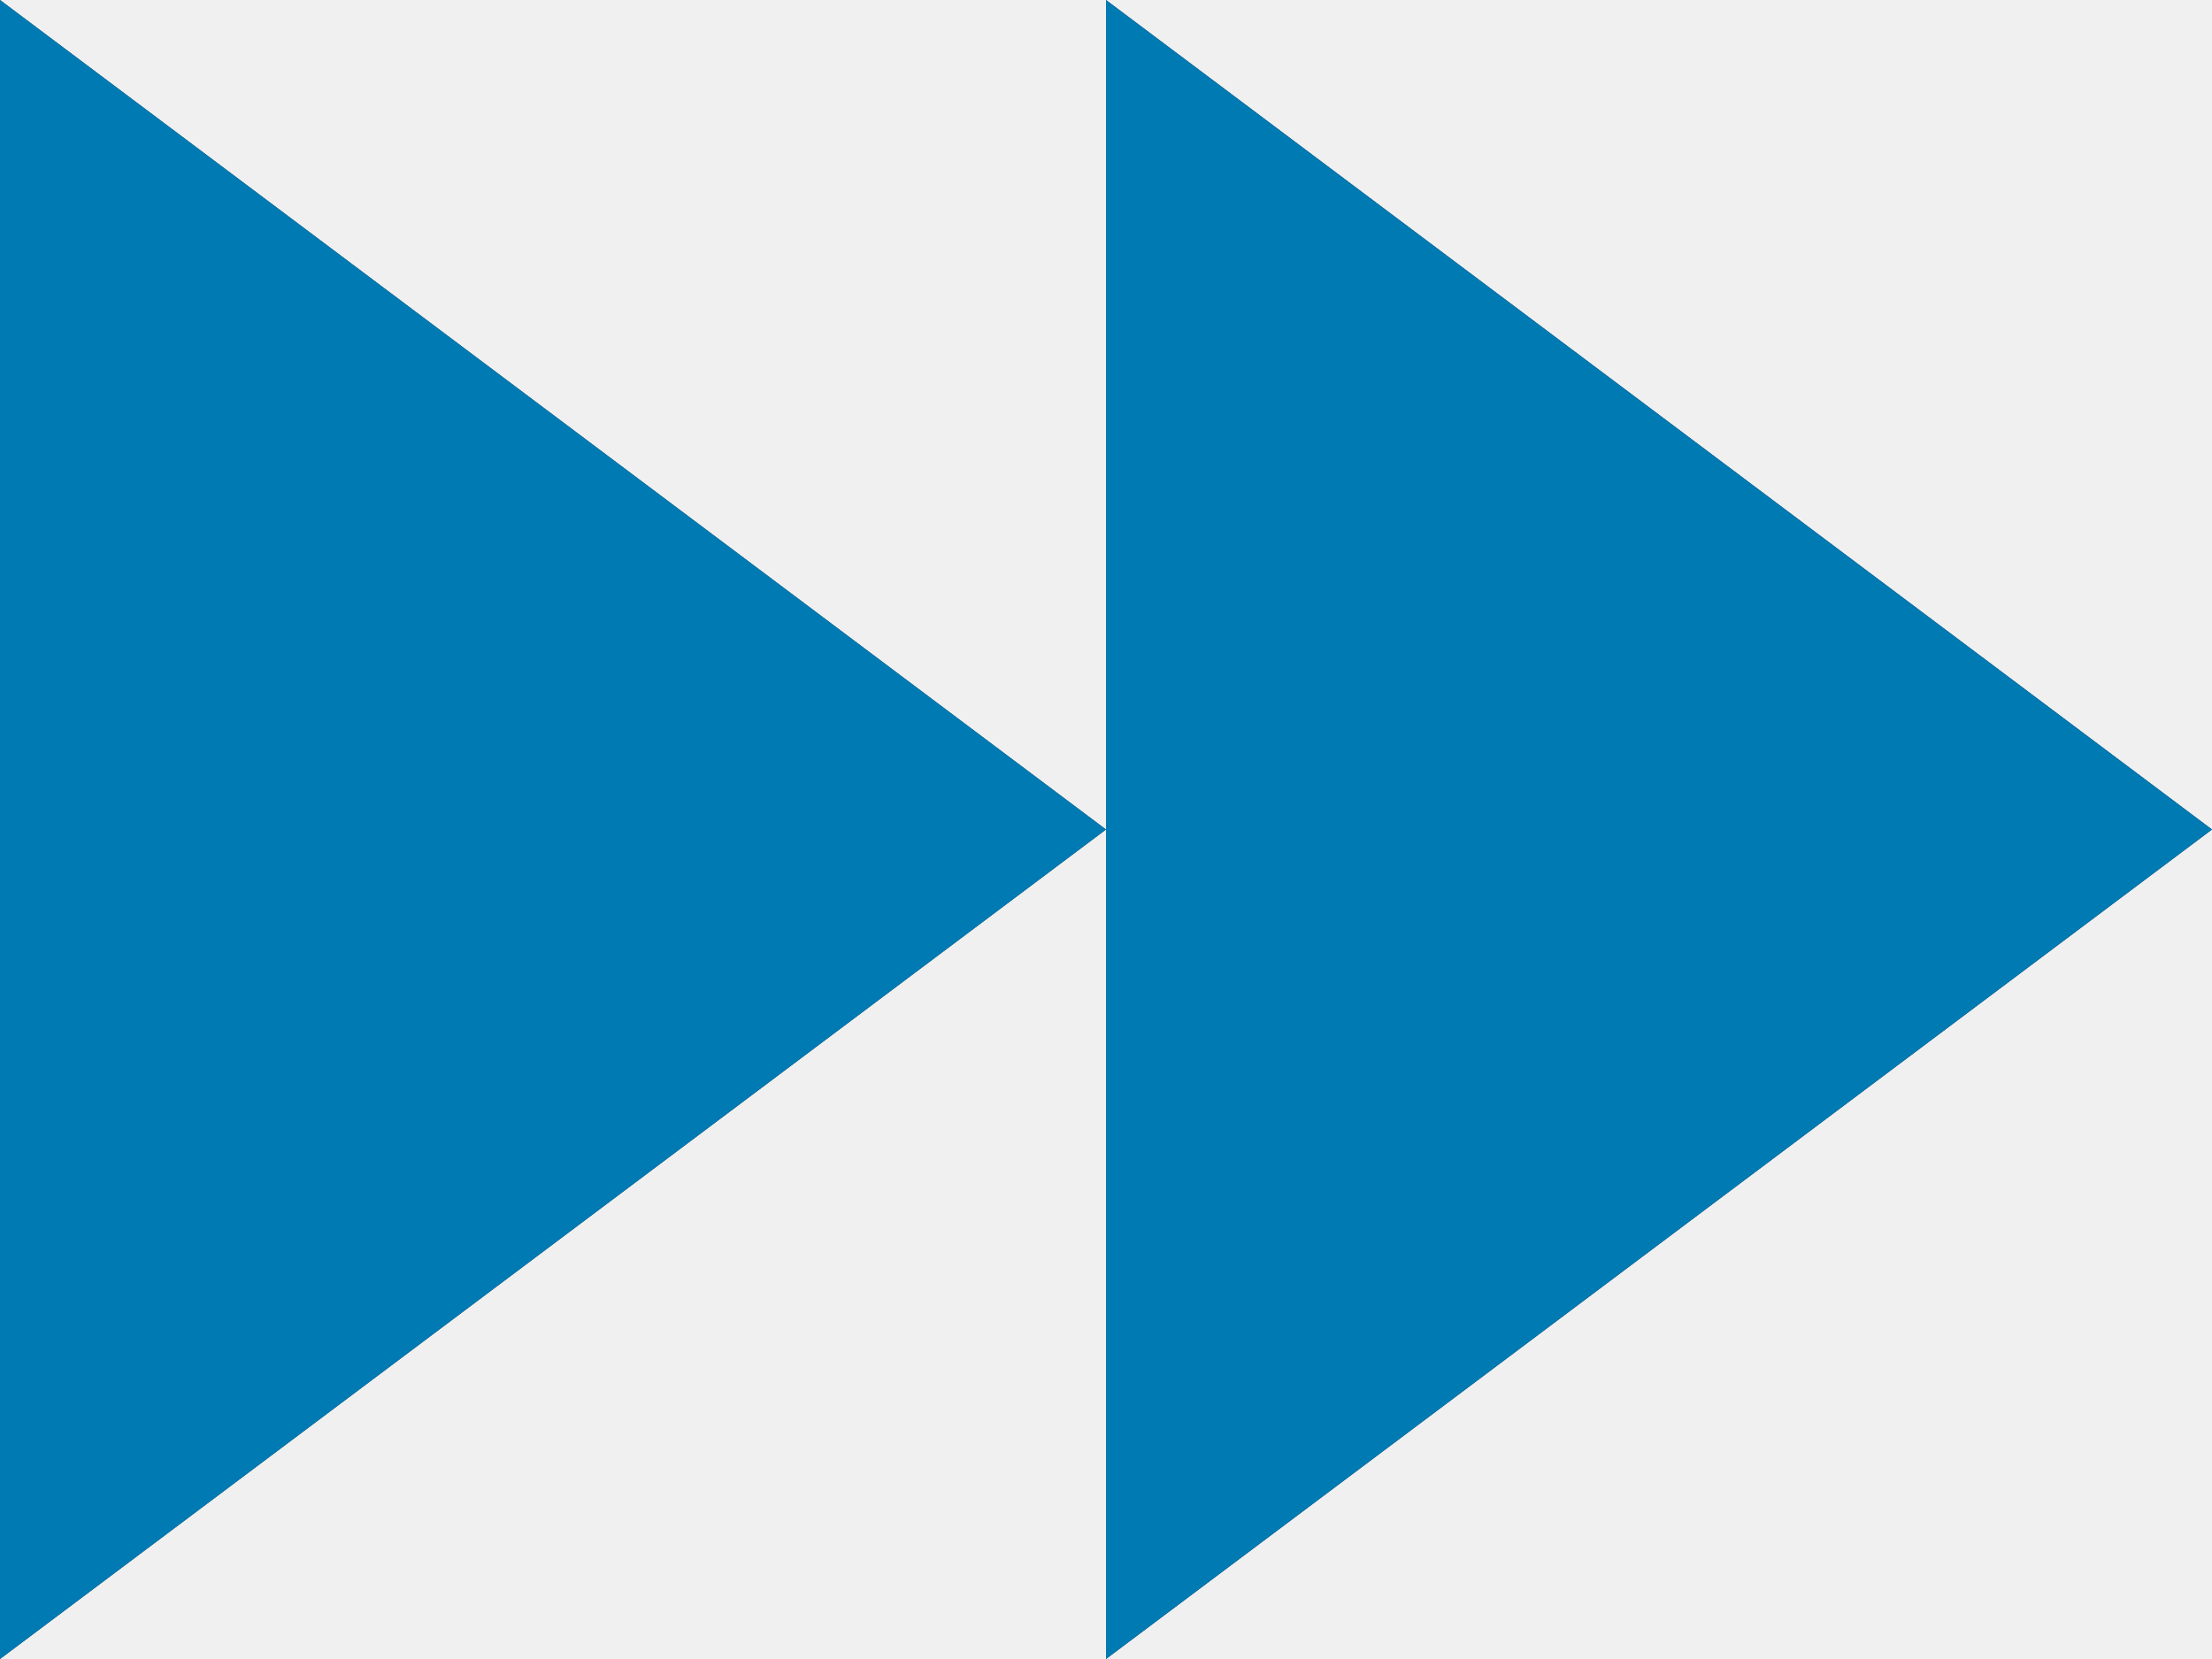
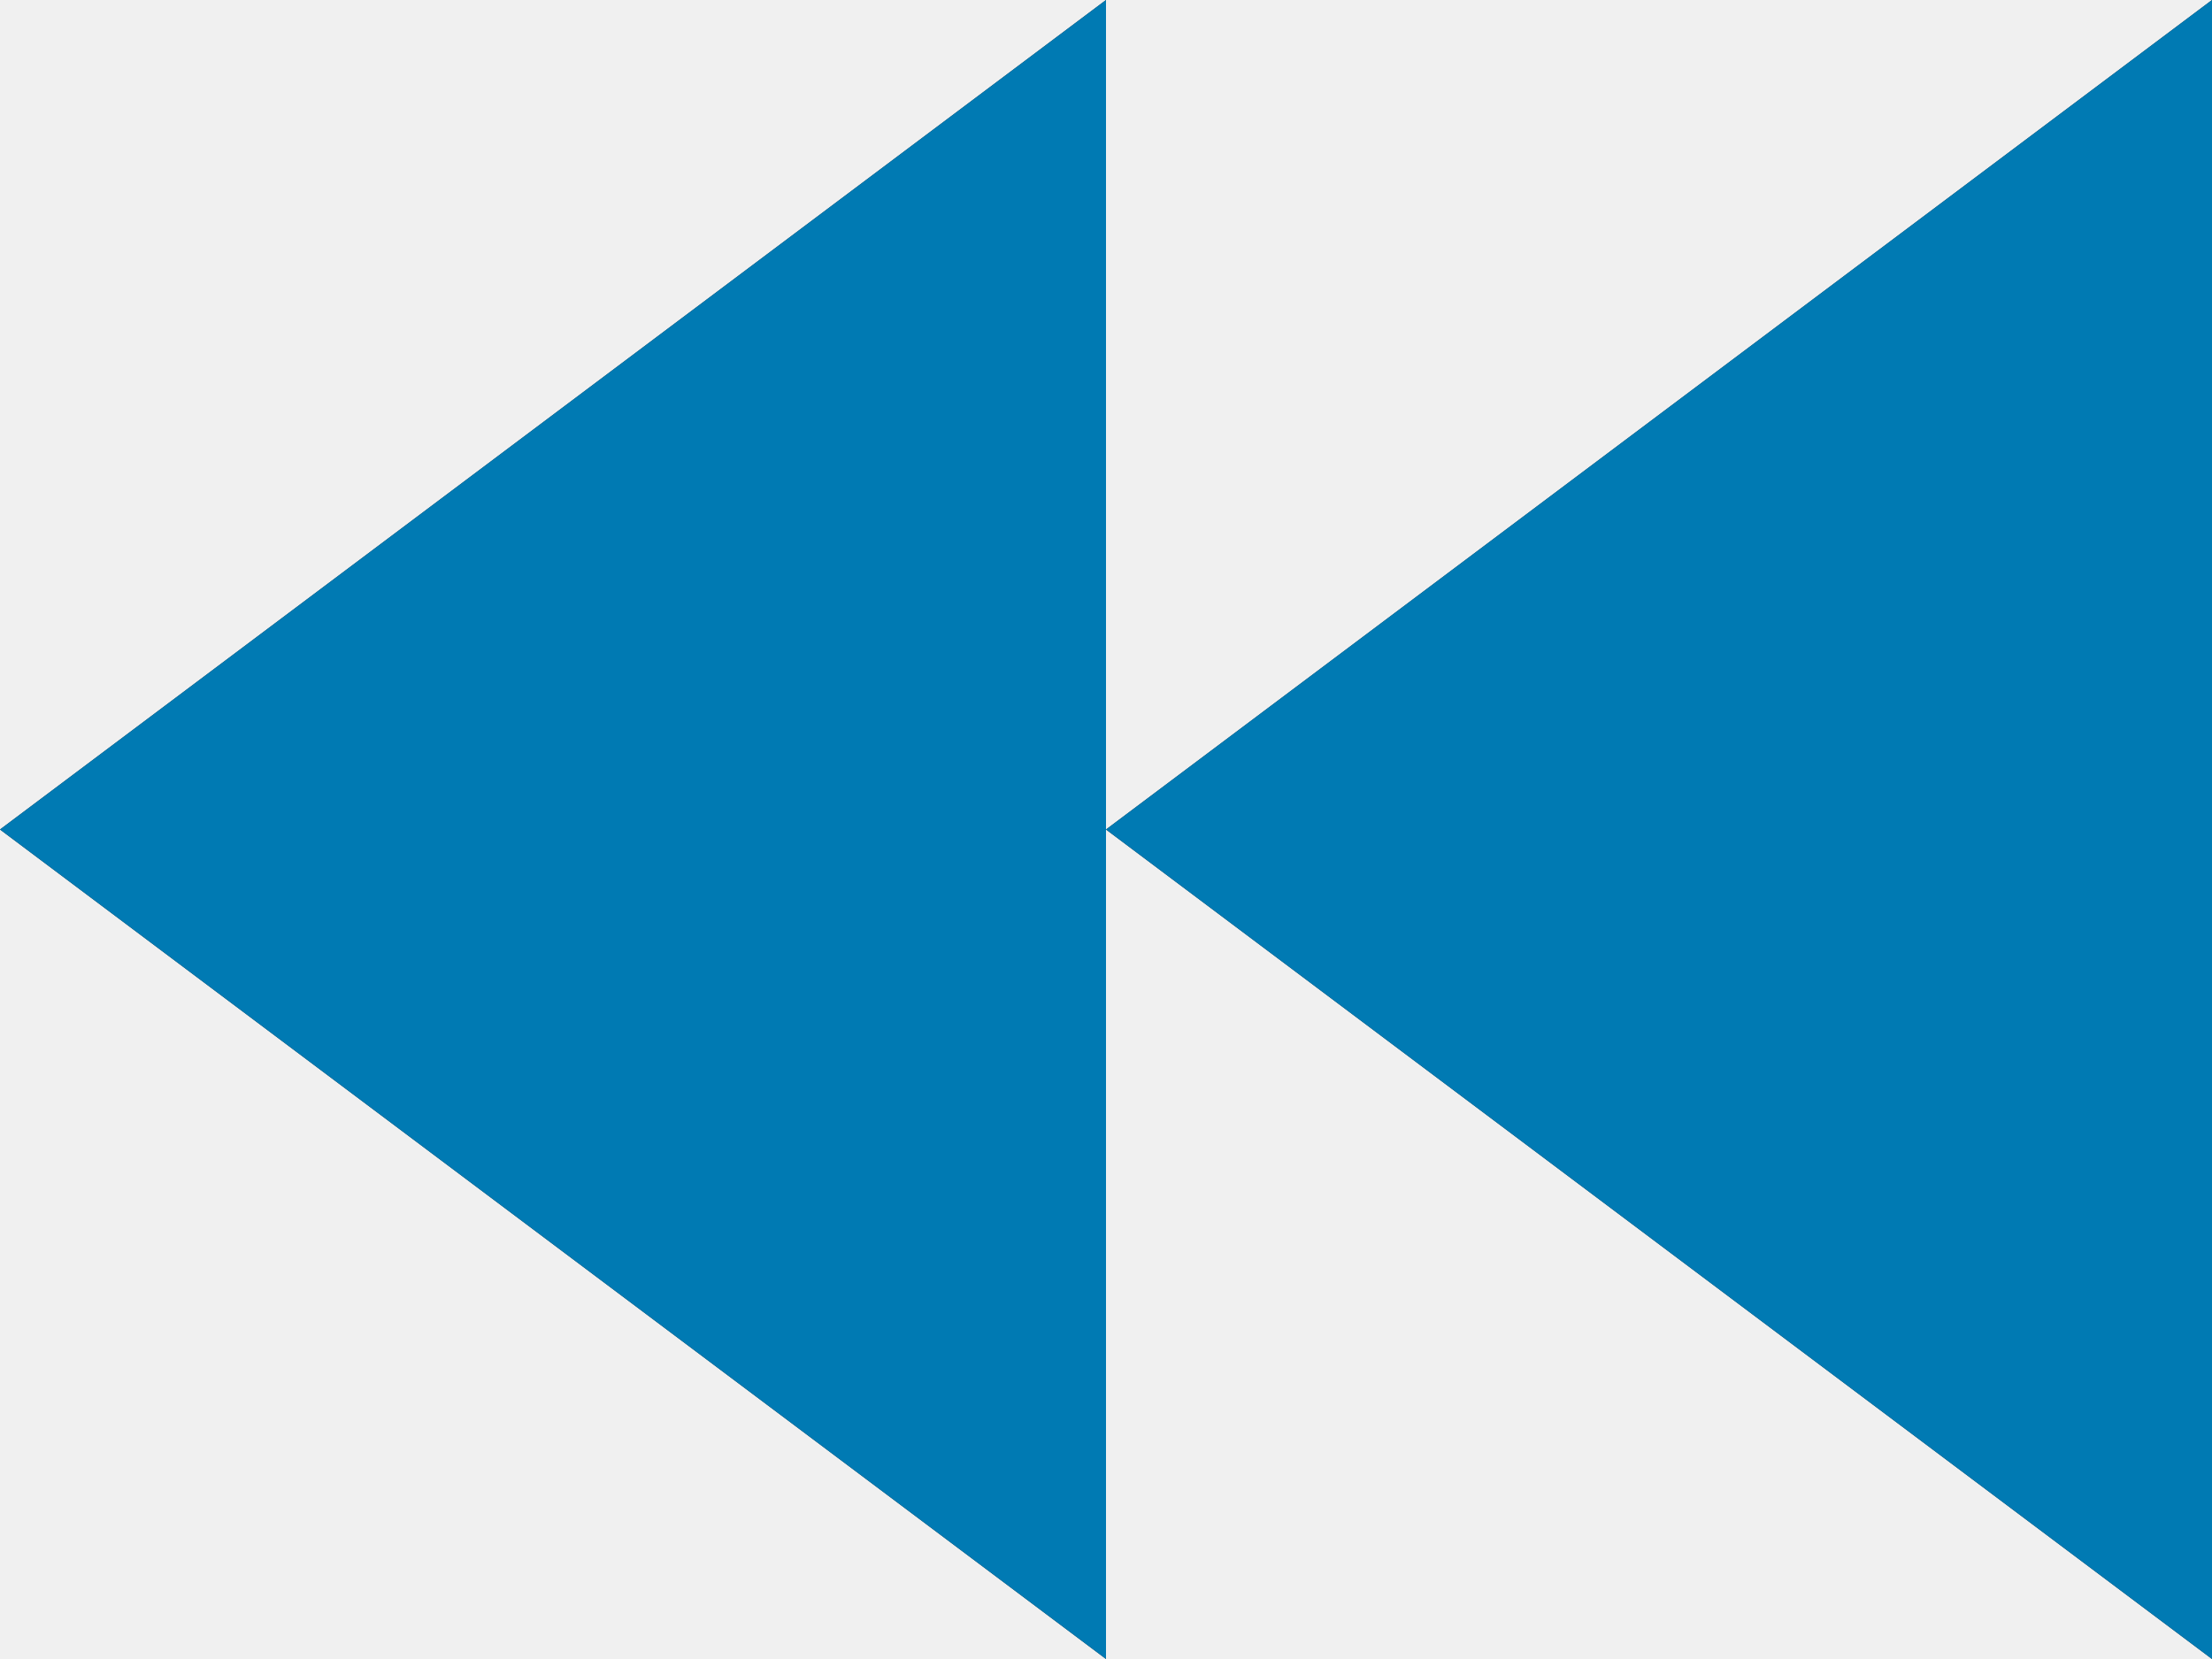
<svg xmlns="http://www.w3.org/2000/svg" xmlns:xlink="http://www.w3.org/1999/xlink" width="16px" height="12px" viewBox="0 0 16 12" version="1.1">
  <defs>
    <path d="M8,0 L0,6 L8,12 L8,0 Z M8,6 L16,12 L16,0 L8,6 Z" id="path-1" />
  </defs>
-   <g id="Symbols" stroke="none" stroke-width="1" fill="none" fill-rule="evenodd">
-     <g id="Pagination" transform="translate(-1169, -7)">
-       <g id="icons/media-skip-backward">
-         <g transform="translate(1177, 13) scale(-1, 1) translate(-1177, -13) translate(1168, 4)">
-           <g id="icons/dark/media-skip-backward" transform="translate(1, 3)">
+   <g id="Page-1" stroke="none" stroke-width="1" fill="none" fill-rule="evenodd">
+     <g id="media-skip-forwards" transform="translate(8, 6) rotate(-180) translate(-8, -6) ">
+       <g id="Group" transform="translate(8, 6) scale(-1, 1) translate(-8, -6) ">
+         <g id="icons/dark/media-skip-backward">
+           <g id="Mask" fill="#212B36" fill-rule="nonzero">
+             <path d="M8,0 L0,6 L8,12 L8,0 Z M8,6 L16,12 L16,0 L8,6 Z" id="path-1" />
+           </g>
+           <g id="color/primary-dark-Clipped">
            <mask id="mask-2" fill="white">
              <use xlink:href="#path-1" />
            </mask>
-             <use id="Mask" fill="#212B36" fill-rule="nonzero" xlink:href="#path-1" />
-             <g id="color/primary-dark" mask="url(#mask-2)" fill="#007AB3">
+             <g id="path-1" />
+             <g id="color/primary-dark" mask="url(#mask-2)">
              <g transform="translate(-1, -3)" id="color/main">
-                 <rect x="0" y="0" width="18" height="18" rx="4" />
+                 <g>
+                   <rect id="Rectangle" fill="#007AB3" x="0" y="0" width="18" height="18" rx="4" />
+                 </g>
              </g>
            </g>
          </g>
        </g>
      </g>
    </g>
  </g>
</svg>
